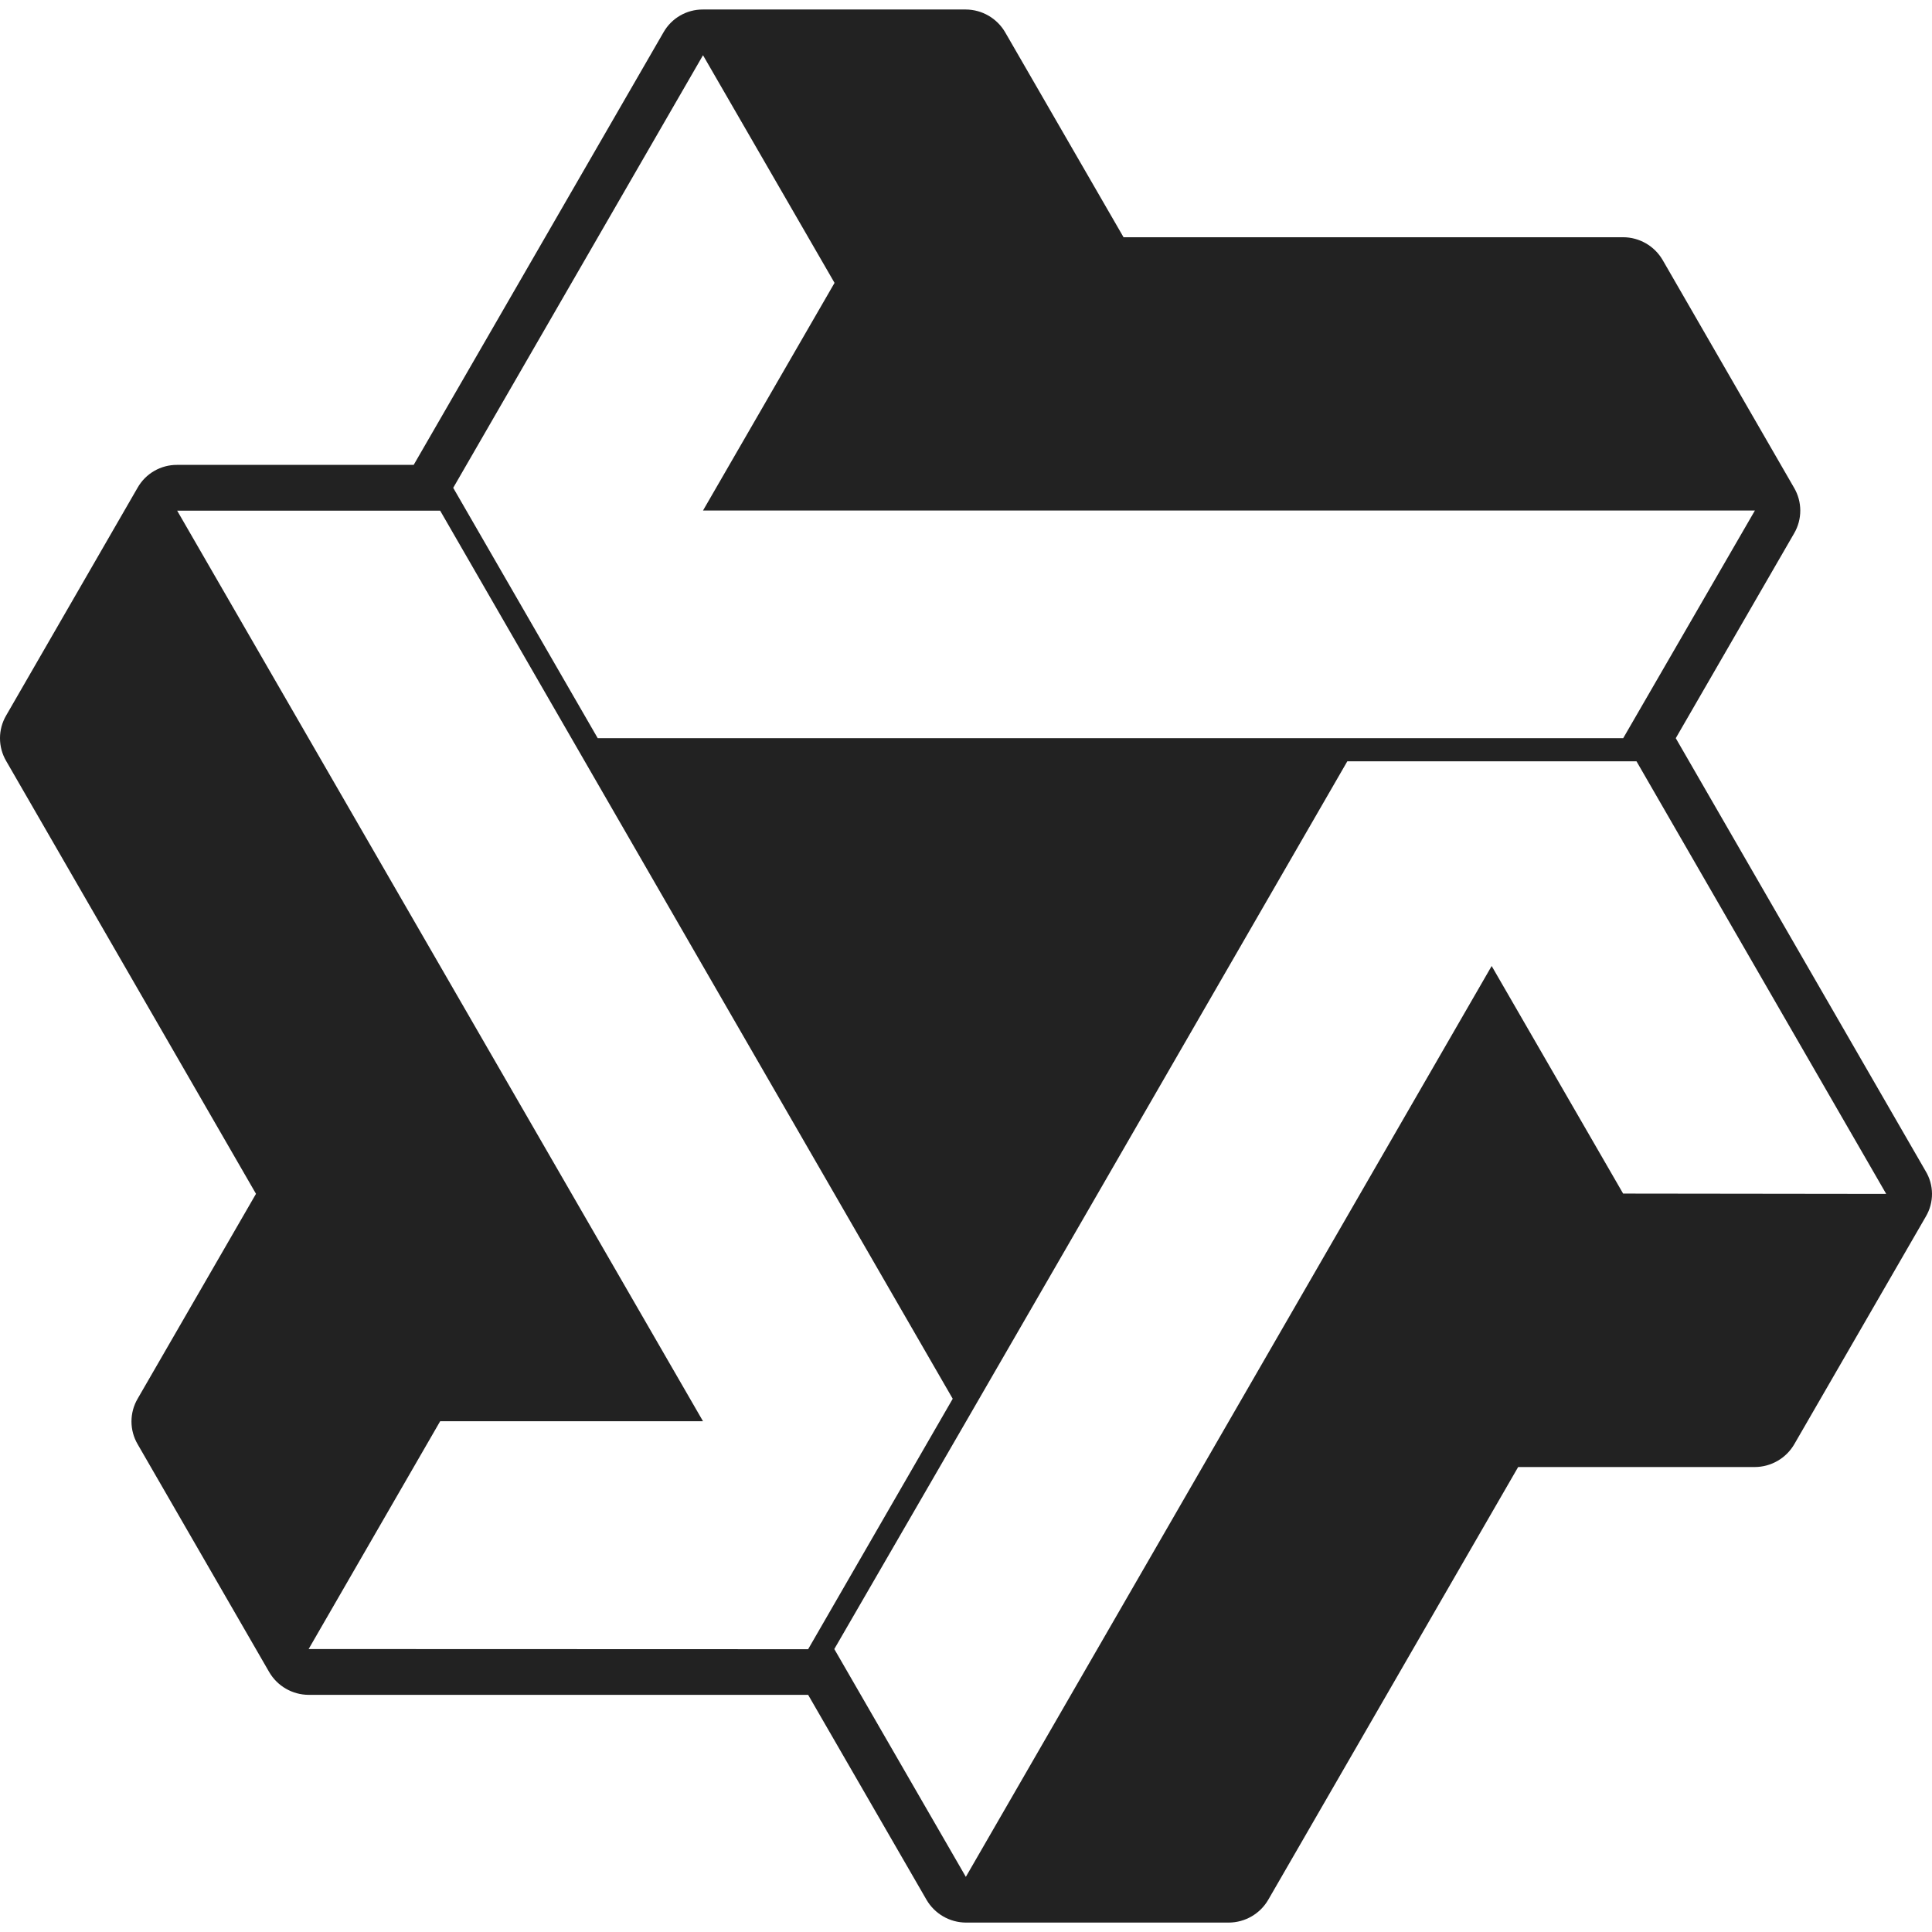
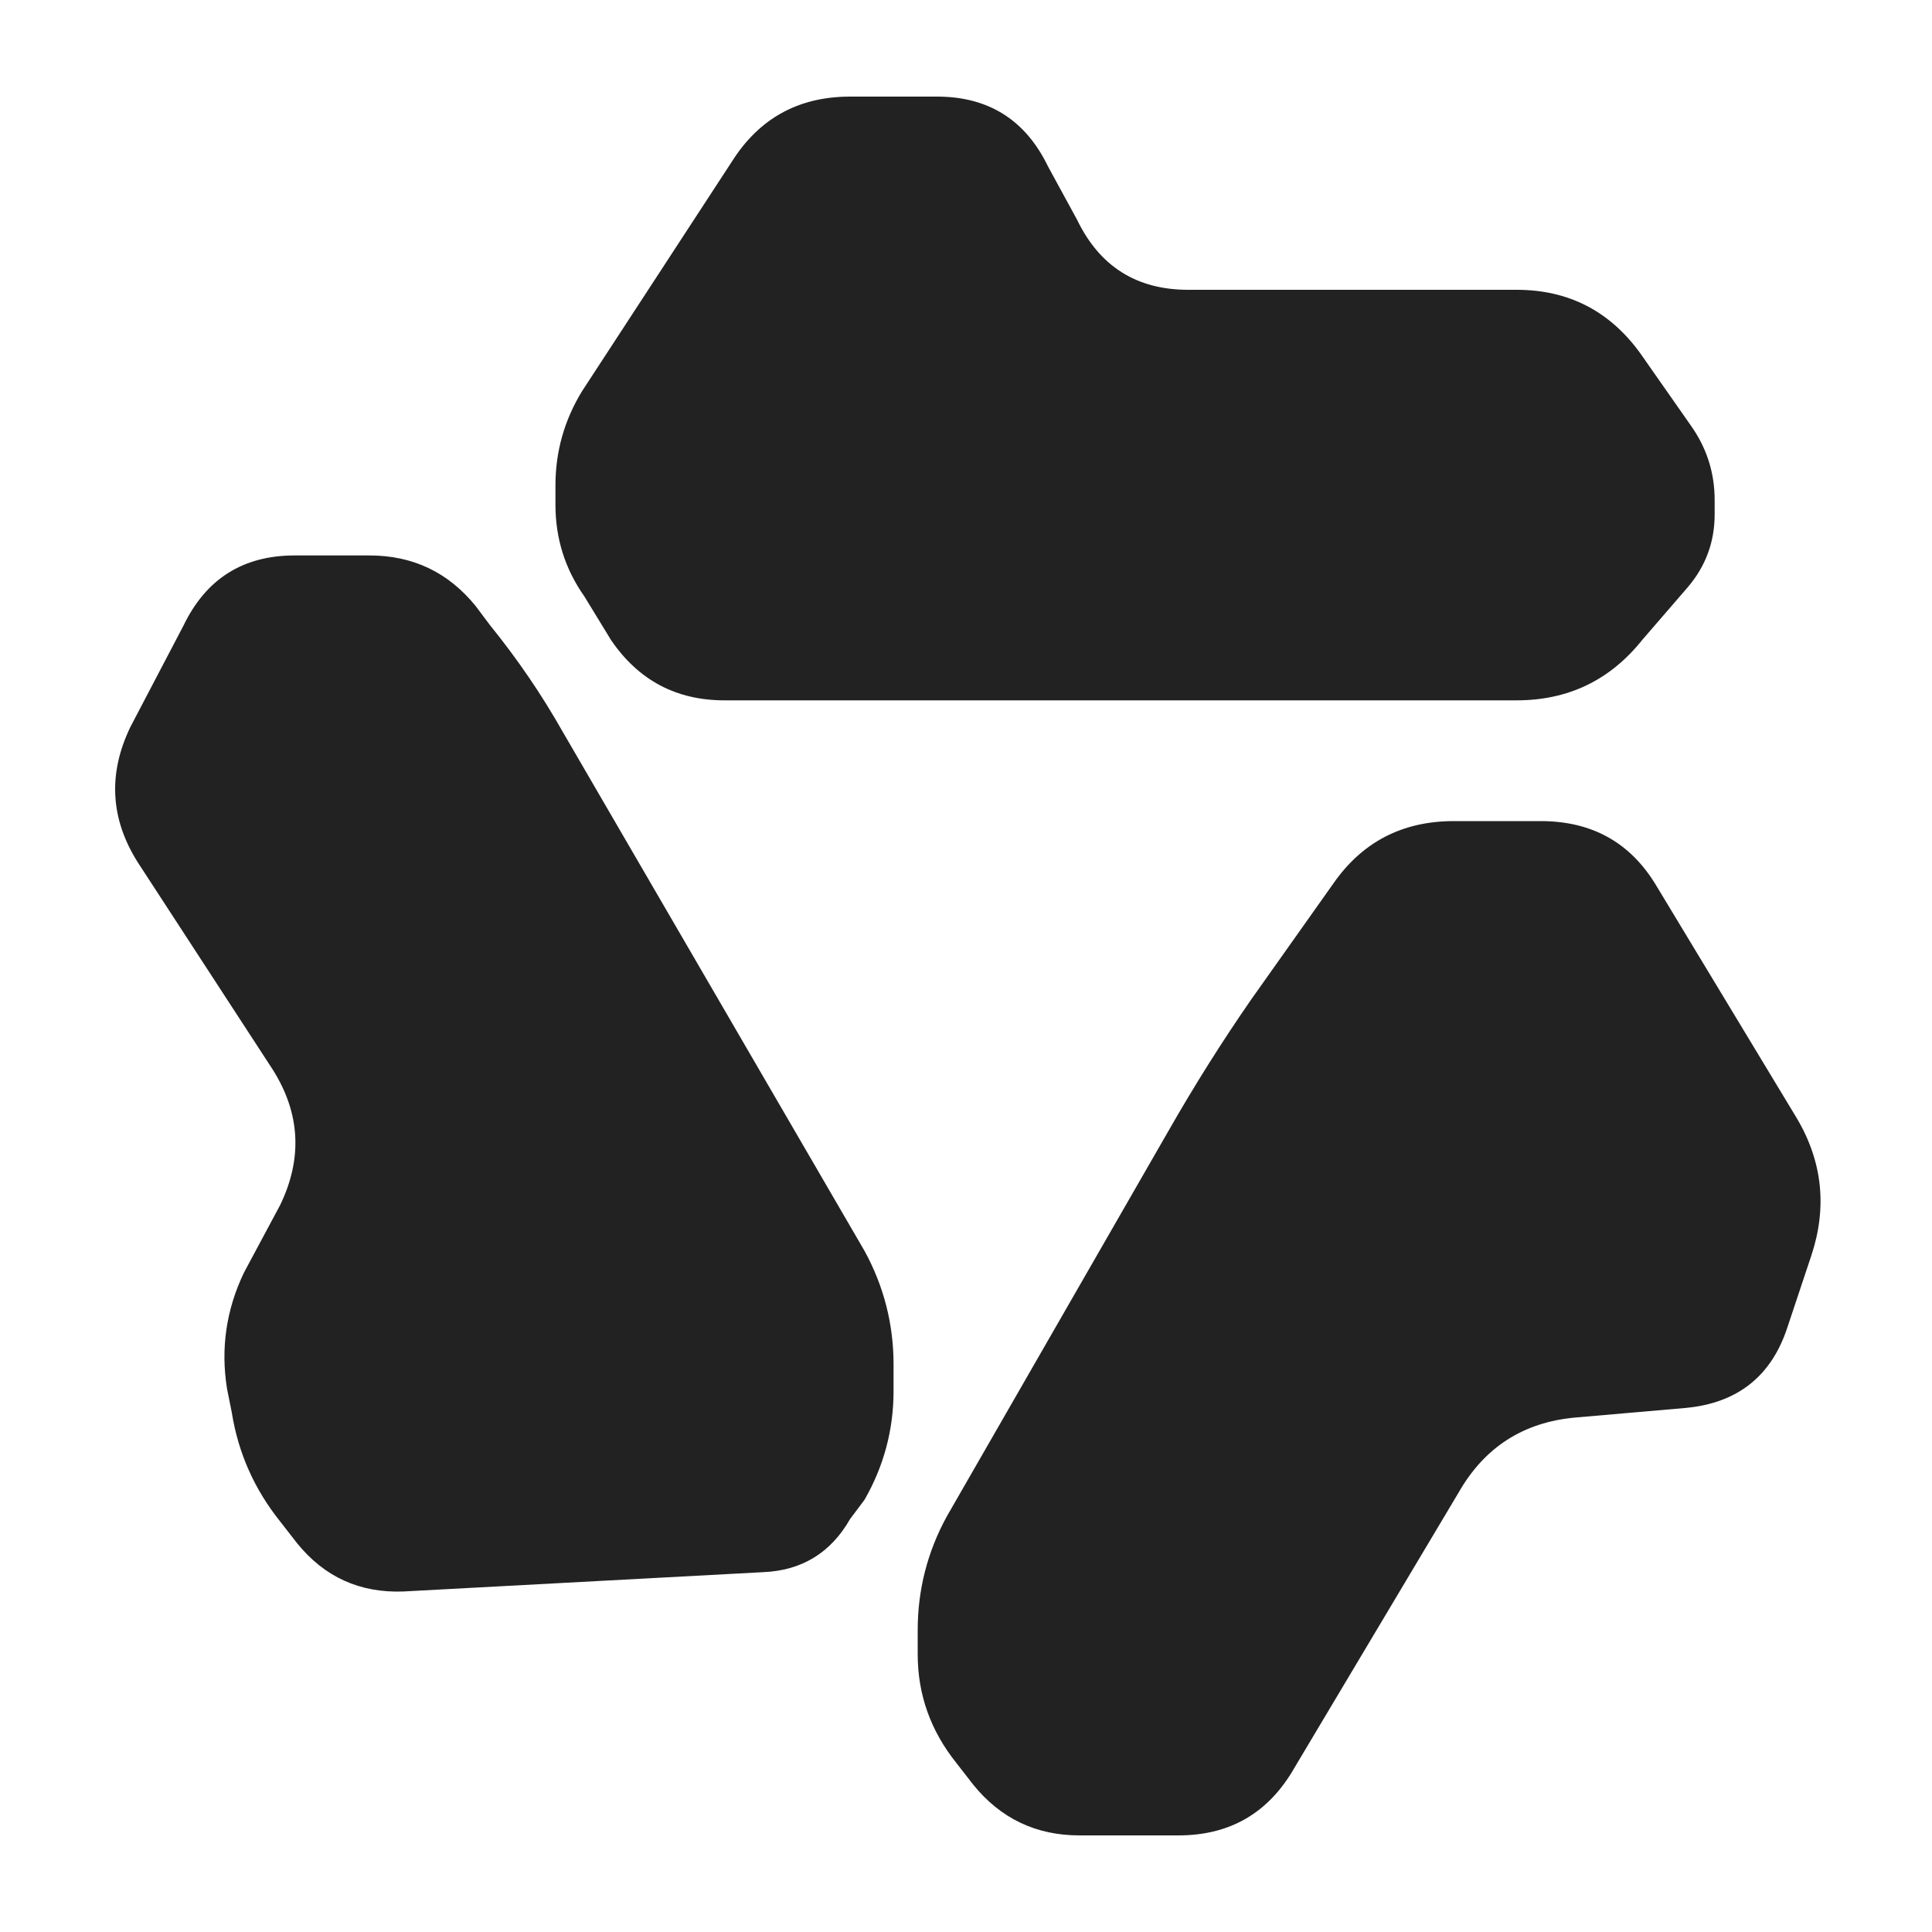
<svg xmlns="http://www.w3.org/2000/svg" width="36px" height="36px" viewBox="0 0 36 36" version="1.1">
  <g id="export/service/Qwen-light" stroke="none" stroke-width="1" fill="none" fill-rule="evenodd">
-     <g id="Qwen" transform="scale(1.5)" fill="#222222" fill-rule="nonzero">
-       <path d="M23.919 14.545 20.817 9.17l1.47-2.544a.56.56 0 0 0 0-.566l-1.633-2.83a.57.57 0 0 0-.49-.283h-6.207L12.487.402a.57.57 0 0 0-.49-.284H8.732a.56.56 0 0 0-.49.284L5.139 5.775h-2.94a.56.56 0 0 0-.49.284L.077 8.887a.56.56 0 0 0 0 .567L3.18 14.83l-1.47 2.545a.56.56 0 0 0 0 .566l1.634 2.83a.57.57 0 0 0 .49.283h6.205l1.47 2.545a.57.57 0 0 0 .49.284h3.266a.57.57 0 0 0 .49-.284l3.104-5.375h2.94a.57.57 0 0 0 .49-.283l1.634-2.828a.55.55 0 0 0-.004-.568M8.733.686l1.634 2.828-1.634 2.828H21.8L20.164 9.17H7.425L5.63 6.06Zm1.306 19.801-6.205-.002 1.634-2.83h3.265L2.201 6.344h3.267q3.182 5.517 6.367 11.032zm10.124-5.66L18.53 12l-6.532 11.315-1.634-2.83c2.129-3.673 4.25-7.351 6.373-11.028h3.592l3.102 5.374z" />
+     <g id="Qwen" transform="scale(0.45)" fill="#222222" fill-rule="nonzero">
+       <path d="M35.2 62.9Q34 65 31.6 65.1L16.7 65.9Q14 66 12.3 63.9L11.6 63.0Q10 61 9.6 58.5L9.4 57.5Q9 55 10.1 52.7L11.6 49.9Q13 47 11.3 44.3L5.7 35.7Q4 33 5.4 30.1L7.6 25.9Q9 23 12.2 23.0L15.3 23.0Q18 23 19.7 25.1L20.3 25.9Q22 28 23.3 30.3L35.8 51.8Q37 54 37.0 56.5L37.0 57.6Q37 60 35.8 62.1ZM71.0 21.3Q71 23 69.9 24.3L68.0 26.5Q66 29 62.8 29.0L30.0 29.0Q27 29 25.3 26.5L24.2 24.7Q23 23 23.0 20.9L23.0 20.1Q23 18 24.1 16.2L30.3 6.7Q32 4 35.2 4.0L38.8 4.0Q42 4 43.4 6.9L44.6 9.1Q46 12 49.2 12.0L62.8 12.0Q66 12 67.9 14.6L70.0 17.6Q71 19 71.0 20.7ZM44.7 76.0Q42 76 40.3 73.9L39.6 73.0Q38 71 38.0 68.5L38.0 67.5Q38 65 39.2 62.8L48.4 46.8Q50 44 51.8 41.4L55.2 36.6Q57 34 60.2 34.0L63.8 34.0Q67 34 68.6 36.7L74.4 46.3Q76 49 75.0 52.0L74.0 55.0Q73 58 69.8 58.3L65.2 58.7Q62 59 60.4 61.8L53.6 73.2Q52 76 48.8 76.0Z" />
    </g>
  </g>
</svg>
